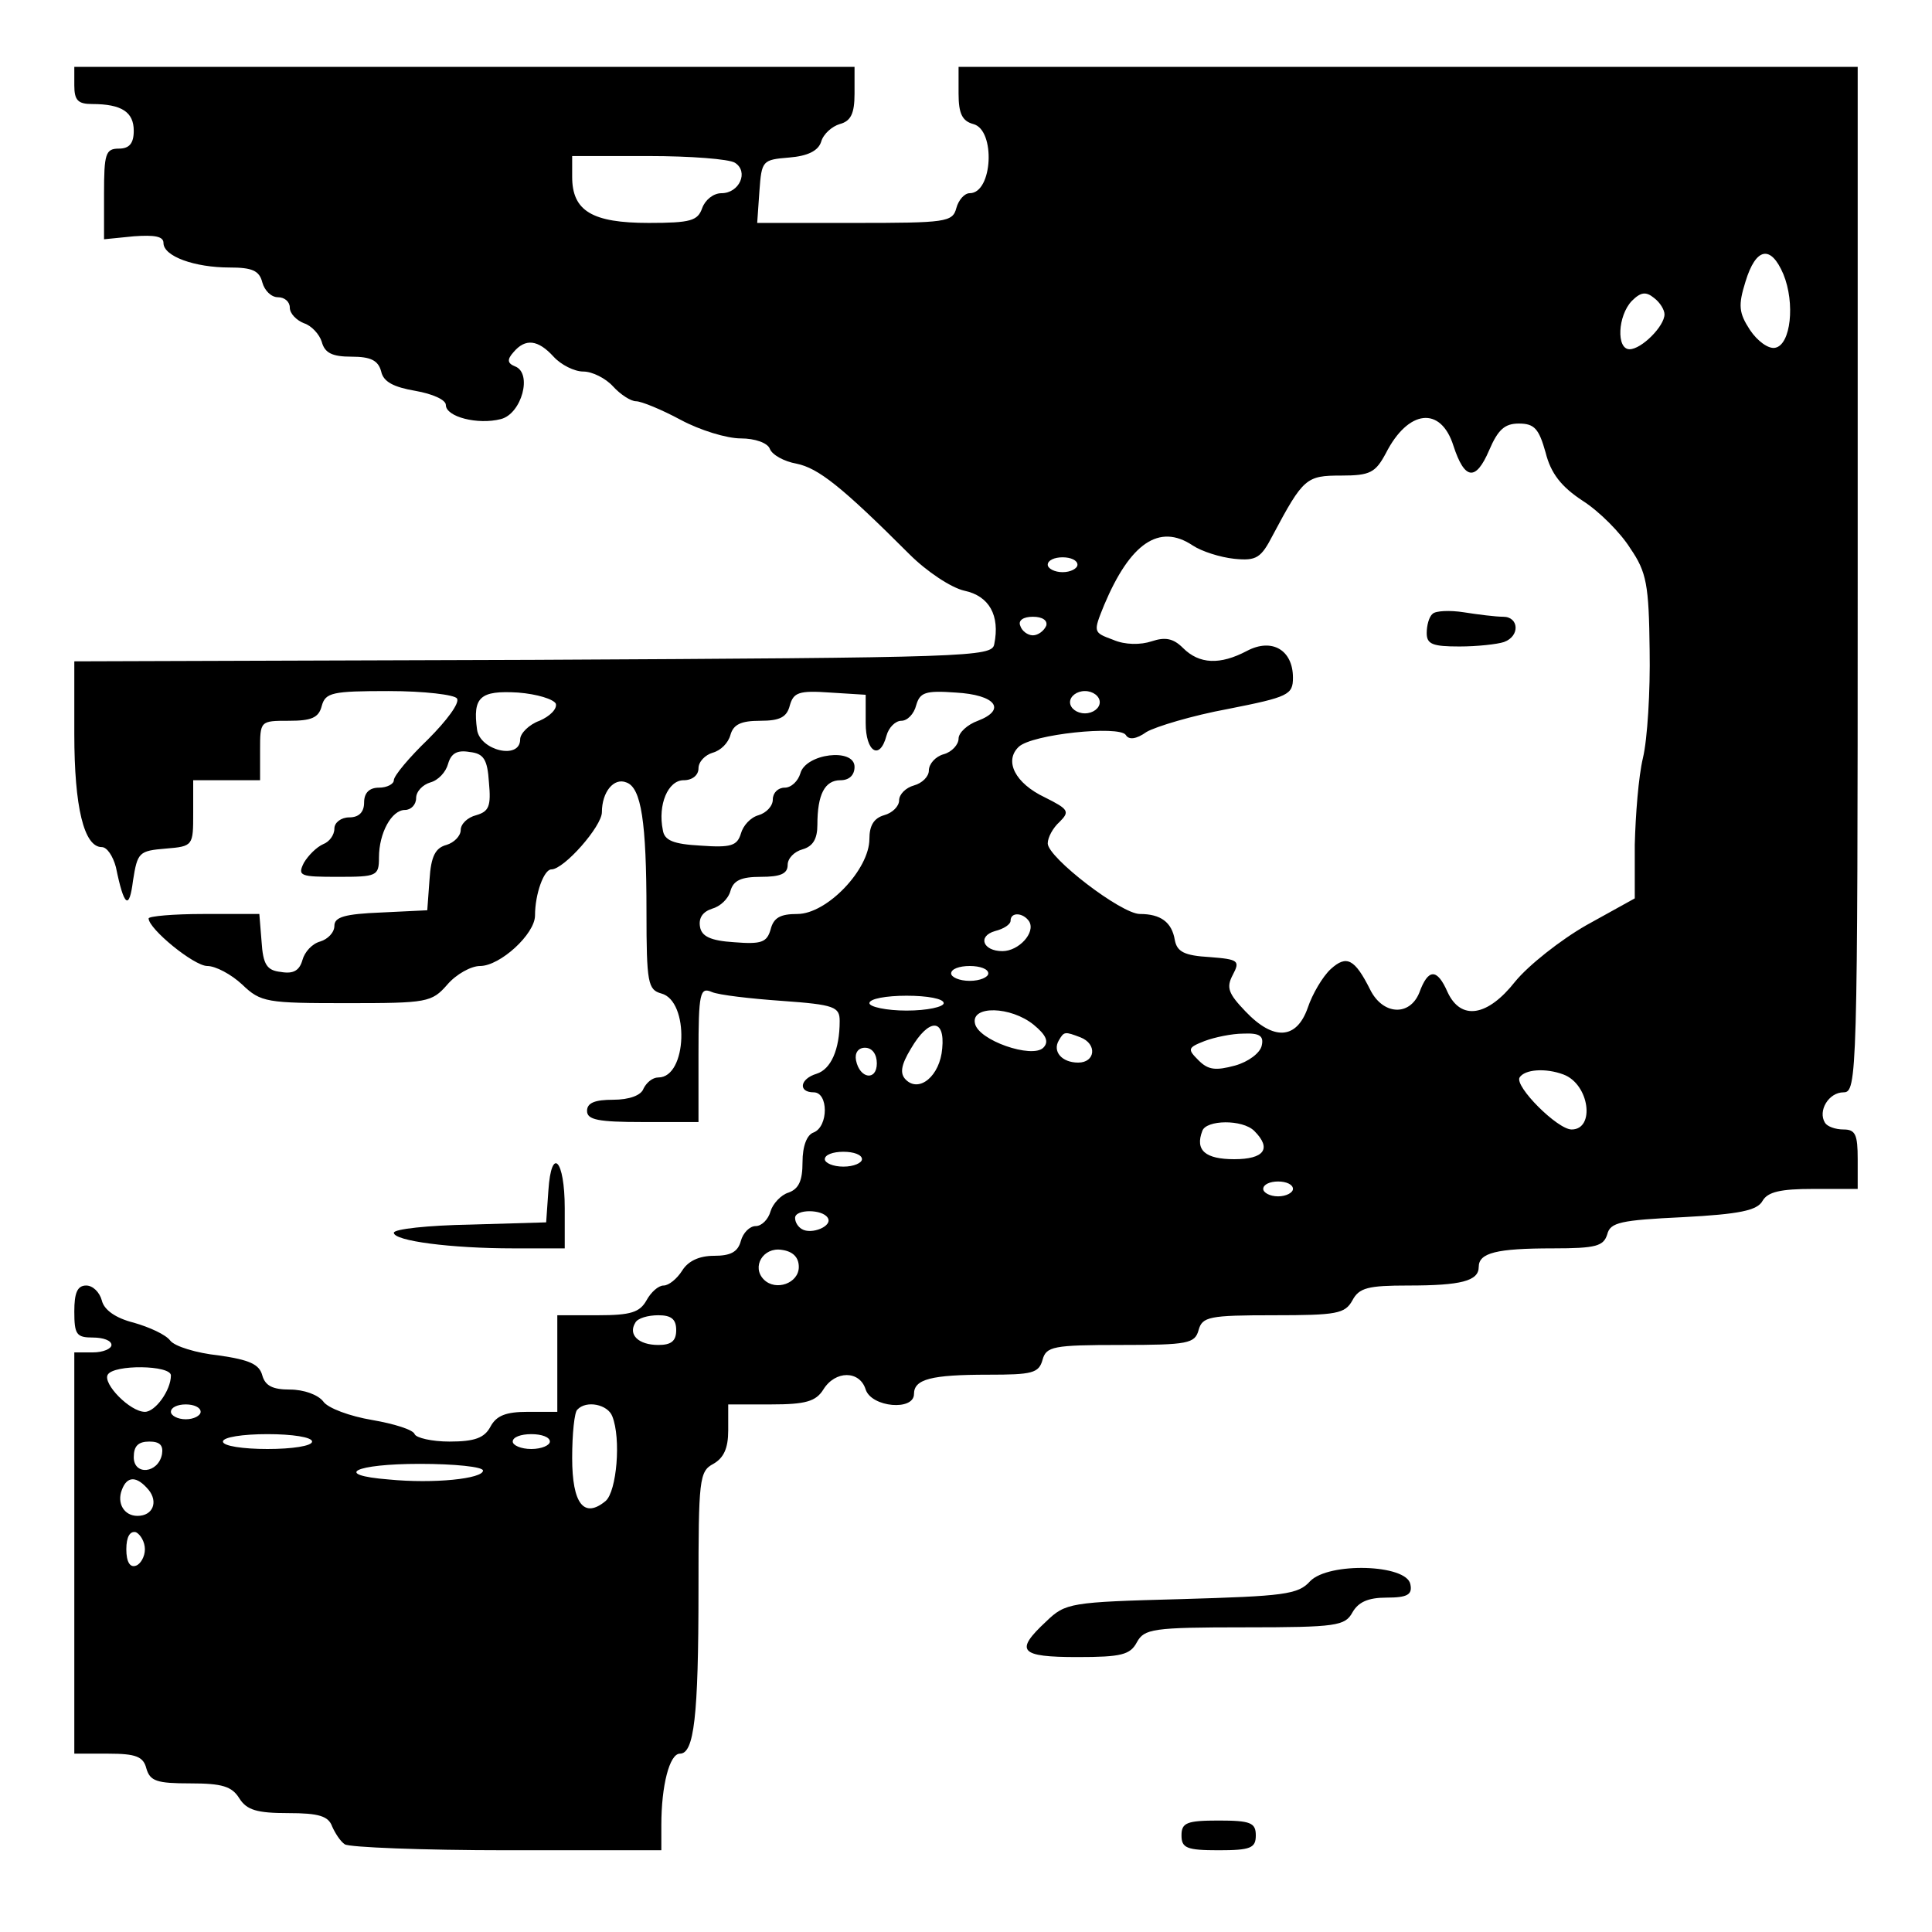
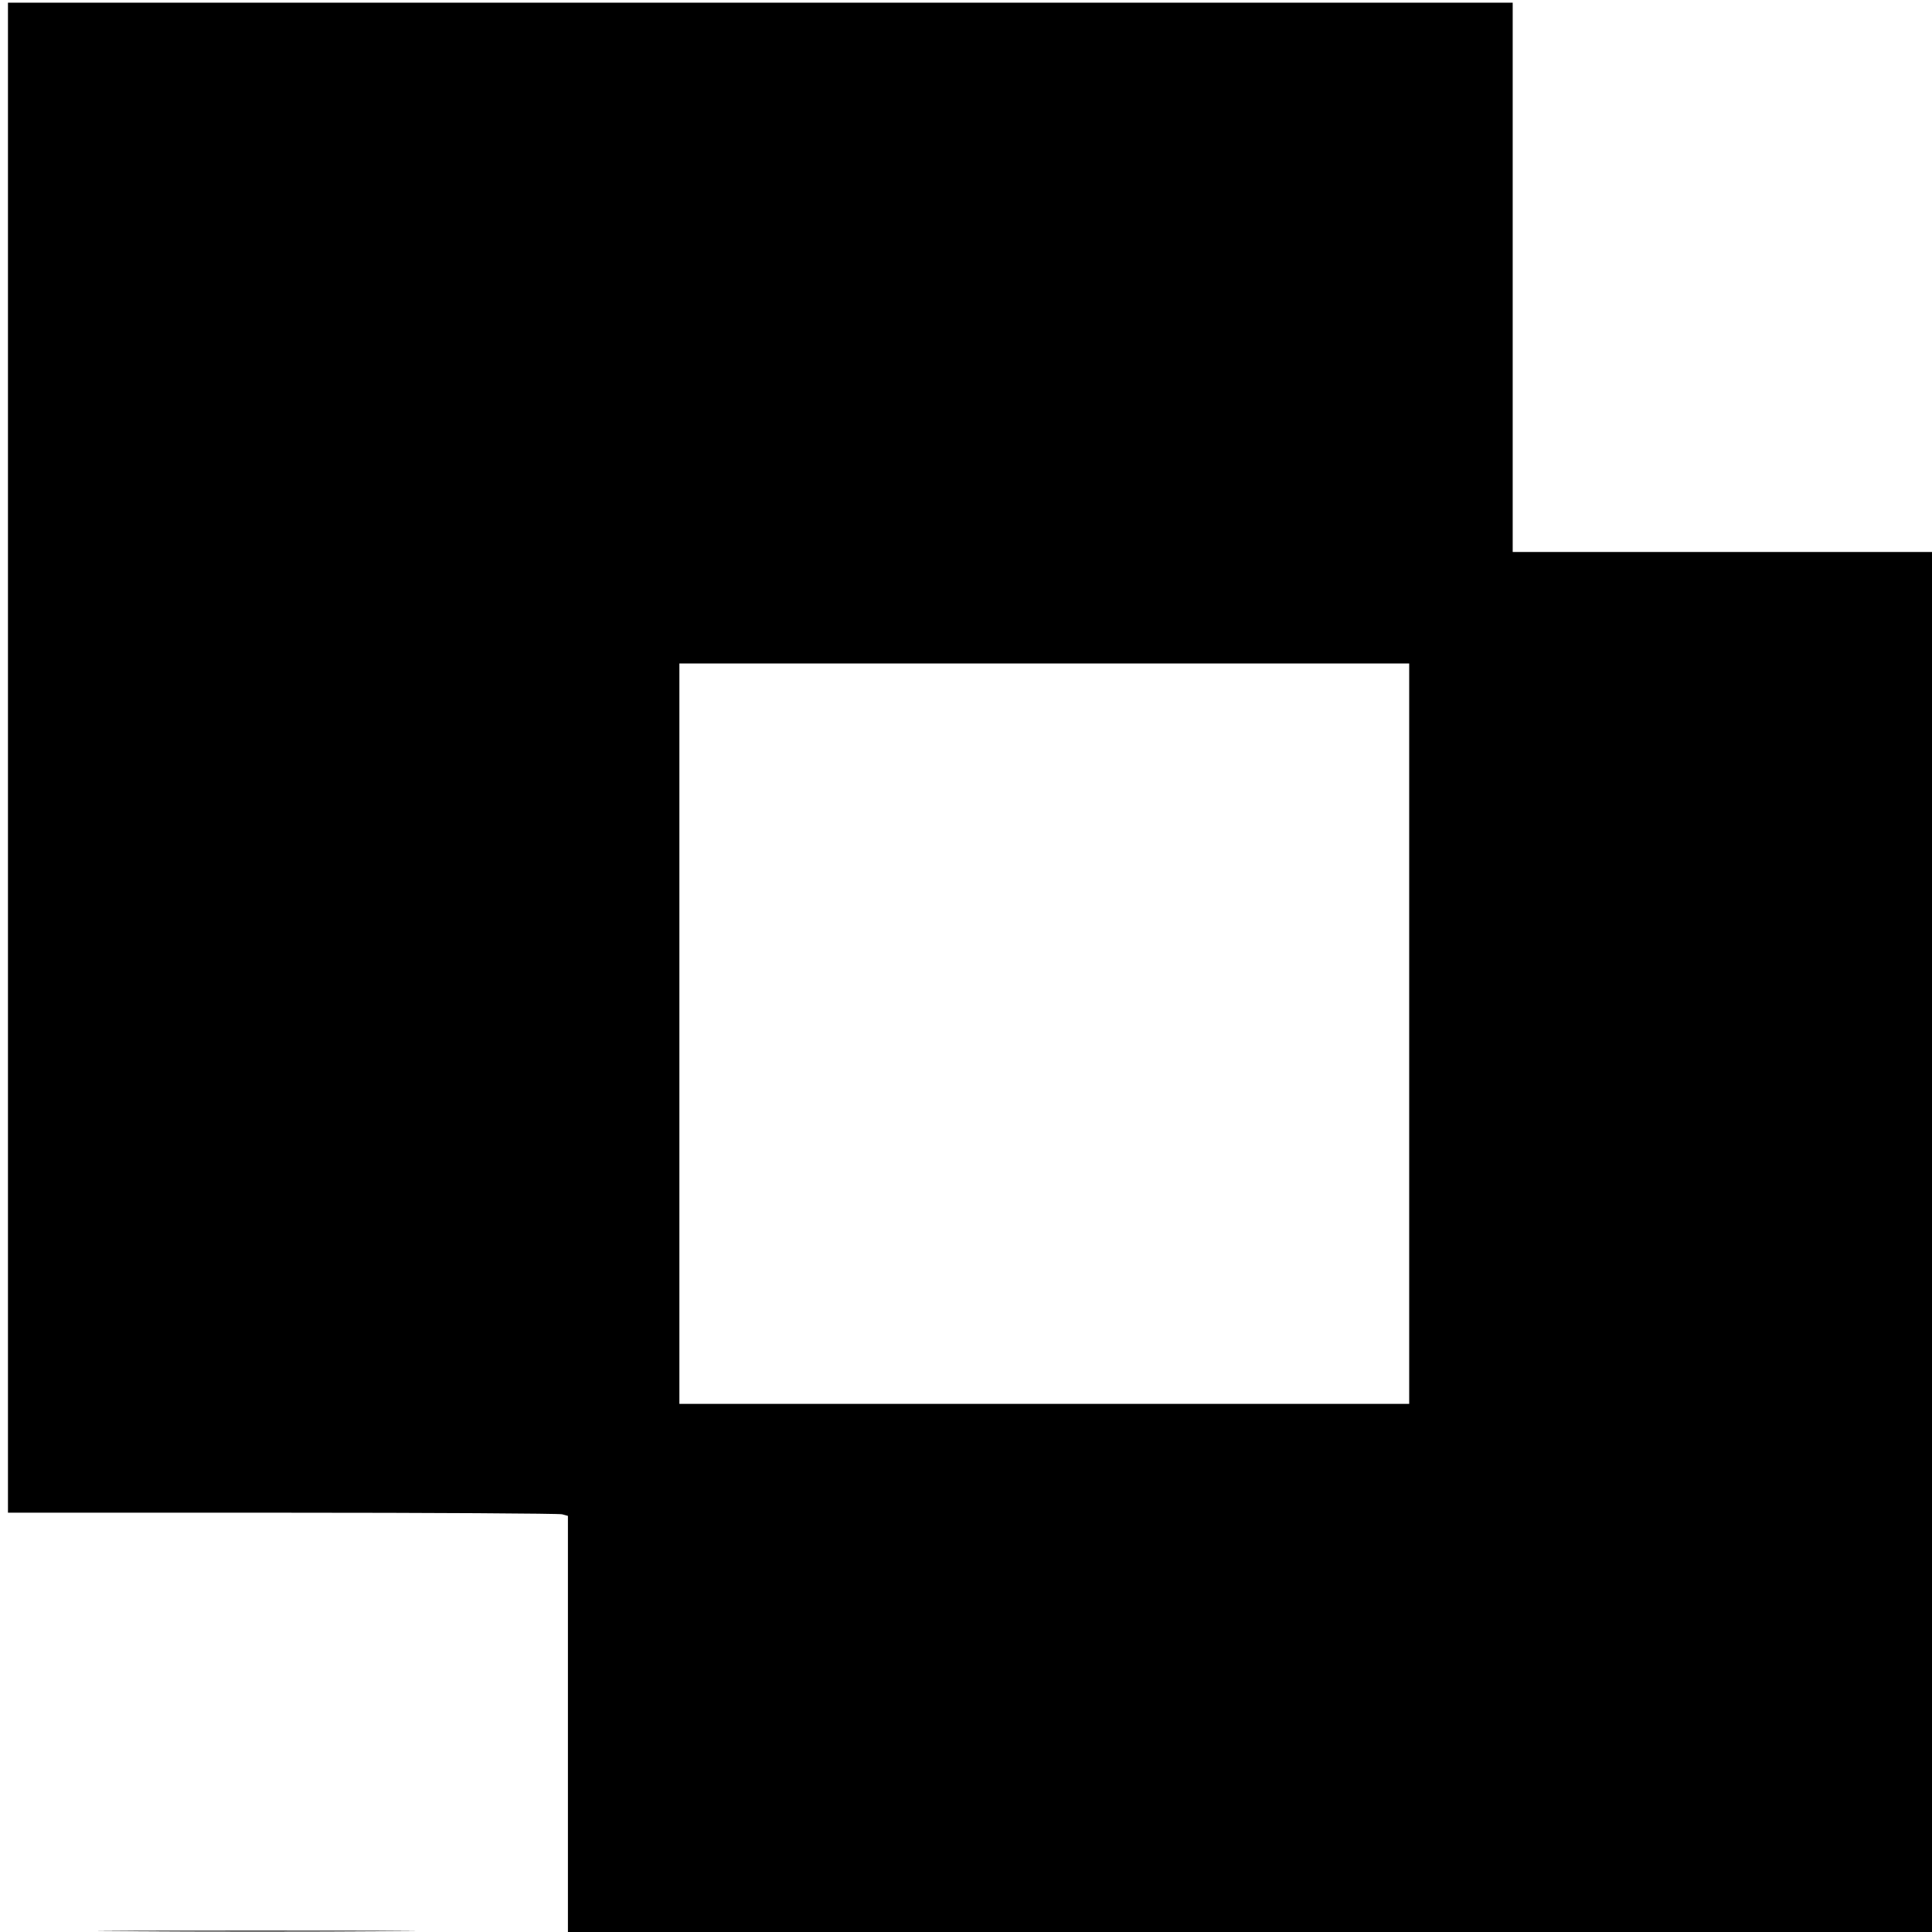
- <svg xmlns="http://www.w3.org/2000/svg" version="1.0" width="260pt" height="260pt" viewBox="0 0 260 260" preserveAspectRatio="xMidYMid meet">
-   <g transform="translate(0,260) scale(0.1,-0.1)" fill="#000000" stroke="none">
-     <path d="M100 2485 c0 -20 5 -25 24 -25 40 0 56 -11 56 -36 0 -17 -6 -24 -20 -24 -18 0 -20 -7 -20 -61 l0 -61 40 4 c28 2 40 0 40 -9 0 -18 42 -33 89 -33 30 0 40 -4 44 -20 3 -11 12 -20 21 -20 9 0 16 -6 16 -14 0 -8 9 -17 19 -21 10 -3 21 -15 24 -25 4 -15 14 -20 40 -20 26 0 36 -5 40 -20 3 -14 17 -21 46 -26 23 -4 41 -12 41 -19 0 -16 43 -27 74 -19 28 7 43 62 19 71 -10 4 -11 9 -2 19 16 19 33 17 54 -6 10 -11 28 -20 40 -20 12 0 30 -9 40 -20 10 -11 24 -20 31 -20 7 0 34 -11 60 -25 26 -14 62 -25 81 -25 19 0 36 -6 39 -14 3 -8 19 -17 36 -20 29 -6 60 -30 152 -122 23 -23 56 -45 74 -49 33 -7 48 -33 40 -72 -3 -17 -32 -18 -621 -21 l-617 -2 0 -98 c0 -98 13 -152 37 -152 7 0 15 -12 19 -27 11 -54 18 -58 23 -18 6 38 8 40 44 43 37 3 37 4 37 48 l0 44 45 0 45 0 0 40 c0 40 0 40 39 40 30 0 40 4 44 20 5 18 14 20 90 20 48 0 89 -5 92 -10 4 -6 -14 -30 -39 -55 -25 -24 -46 -49 -46 -55 0 -5 -9 -10 -20 -10 -13 0 -20 -7 -20 -20 0 -13 -7 -20 -20 -20 -11 0 -20 -7 -20 -15 0 -9 -7 -18 -15 -21 -9 -4 -20 -15 -26 -25 -9 -18 -5 -19 46 -19 52 0 55 1 55 26 0 33 17 64 35 64 8 0 15 7 15 16 0 9 9 18 19 21 11 3 21 14 24 25 4 14 12 19 29 16 19 -2 24 -10 26 -41 3 -32 0 -39 -17 -44 -12 -3 -21 -12 -21 -20 0 -8 -9 -17 -19 -20 -15 -4 -21 -15 -23 -47 l-3 -41 -62 -3 c-49 -2 -63 -6 -63 -18 0 -9 -9 -18 -19 -21 -11 -3 -21 -14 -24 -25 -4 -14 -12 -19 -29 -16 -19 2 -24 10 -26 41 l-3 37 -75 0 c-41 0 -74 -3 -74 -6 0 -14 61 -64 79 -64 11 0 32 -11 47 -25 25 -24 33 -25 141 -25 108 0 114 1 135 25 12 14 32 25 44 25 27 0 74 43 74 68 0 29 12 62 22 62 17 0 68 58 68 77 0 27 16 47 33 40 20 -7 27 -53 27 -174 0 -96 2 -105 20 -110 38 -10 35 -113 -4 -113 -8 0 -16 -7 -20 -15 -3 -9 -19 -15 -41 -15 -24 0 -35 -4 -35 -15 0 -12 15 -15 75 -15 l75 0 0 91 c0 83 2 91 18 84 9 -4 52 -9 95 -12 70 -5 77 -8 77 -27 0 -39 -12 -65 -31 -71 -23 -7 -25 -25 -4 -25 20 0 20 -46 0 -54 -9 -3 -15 -18 -15 -40 0 -25 -5 -36 -19 -41 -10 -3 -21 -15 -24 -25 -3 -11 -12 -20 -20 -20 -8 0 -17 -9 -20 -20 -4 -15 -14 -20 -36 -20 -20 0 -35 -7 -43 -20 -7 -11 -18 -20 -25 -20 -7 0 -17 -9 -23 -20 -9 -16 -21 -20 -65 -20 l-55 0 0 -65 0 -65 -40 0 c-29 0 -42 -5 -50 -20 -8 -15 -21 -20 -55 -20 -24 0 -45 5 -47 10 -2 6 -28 14 -57 19 -30 5 -60 16 -66 25 -7 9 -26 16 -45 16 -23 0 -33 5 -37 19 -4 15 -17 21 -59 27 -29 3 -59 12 -65 20 -6 8 -28 18 -49 24 -24 6 -40 17 -43 30 -3 11 -12 20 -21 20 -12 0 -16 -10 -16 -35 0 -31 3 -35 25 -35 14 0 25 -4 25 -10 0 -5 -11 -10 -25 -10 l-25 0 0 -270 0 -270 46 0 c37 0 47 -4 51 -20 5 -17 14 -20 59 -20 43 0 56 -4 66 -20 10 -16 24 -20 66 -20 41 0 54 -4 59 -18 4 -9 11 -20 17 -24 6 -4 104 -8 219 -8 l207 0 0 34 c0 53 11 96 25 96 19 0 25 49 25 221 0 148 1 159 20 169 14 8 20 21 20 45 l0 35 58 0 c46 0 60 4 70 20 16 26 49 26 57 0 8 -24 65 -29 65 -6 0 20 23 26 100 26 59 0 68 2 73 20 5 18 14 20 105 20 91 0 100 2 105 20 5 18 14 20 101 20 85 0 96 2 106 20 9 17 21 20 75 20 71 0 95 6 95 25 0 19 24 25 100 25 58 0 68 3 73 19 4 16 18 19 102 23 76 4 100 9 107 22 7 12 24 16 68 16 l60 0 0 40 c0 33 -3 40 -19 40 -11 0 -22 4 -25 9 -10 16 5 41 25 41 18 0 19 20 19 690 l0 690 -605 0 -605 0 0 -36 c0 -27 5 -37 20 -41 30 -8 26 -93 -5 -93 -7 0 -15 -9 -18 -20 -5 -19 -14 -20 -137 -20 l-131 0 3 43 c3 41 4 42 40 45 25 2 39 9 43 21 3 11 15 21 25 24 15 4 20 14 20 41 l0 36 -525 0 -525 0 0 -25z m889 -104 c19 -12 6 -41 -18 -41 -11 0 -22 -9 -26 -20 -6 -17 -15 -20 -72 -20 -76 0 -103 16 -103 62 l0 28 103 0 c56 0 108 -4 116 -9z m1411 -150 c16 -39 10 -95 -11 -99 -9 -2 -24 9 -34 24 -15 23 -16 33 -6 65 14 46 34 50 51 10z m-160 -54 c0 -16 -31 -47 -47 -47 -18 0 -16 45 3 65 12 12 19 13 30 4 8 -6 14 -16 14 -22z m-284 -177 c15 -46 30 -48 48 -6 12 28 21 36 40 36 21 0 27 -7 36 -39 7 -28 21 -46 50 -65 22 -14 51 -43 64 -64 22 -32 25 -49 26 -137 1 -55 -3 -120 -9 -145 -6 -25 -10 -77 -11 -117 l0 -72 -65 -36 c-35 -20 -78 -54 -96 -76 -37 -47 -73 -53 -91 -14 -14 32 -26 32 -38 -1 -13 -32 -49 -30 -66 4 -21 42 -32 47 -53 28 -11 -10 -25 -34 -31 -52 -15 -43 -46 -45 -84 -5 -23 24 -26 32 -17 49 10 19 8 21 -31 24 -34 2 -44 7 -47 23 -4 24 -19 35 -47 35 -25 0 -124 76 -124 95 0 8 7 21 16 29 14 14 12 17 -20 33 -40 19 -55 49 -35 68 18 17 135 29 144 16 4 -7 14 -6 28 4 12 7 61 22 110 31 81 16 87 19 87 42 0 37 -28 54 -62 36 -36 -19 -64 -18 -86 4 -13 13 -24 15 -42 9 -15 -5 -36 -5 -52 2 -27 10 -27 10 -12 47 35 83 74 110 119 80 12 -8 37 -16 56 -18 30 -3 36 1 52 32 41 77 45 80 92 80 39 0 46 4 60 30 30 59 74 64 91 10z m-506 -160 c0 -5 -9 -10 -20 -10 -11 0 -20 5 -20 10 0 6 9 10 20 10 11 0 20 -4 20 -10z m-42 -82 c-3 -7 -11 -13 -18 -13 -7 0 -15 6 -17 13 -3 7 4 12 17 12 13 0 20 -5 18 -12z m-660 -105 c2 -7 -8 -17 -22 -23 -14 -5 -26 -17 -26 -25 0 -28 -54 -15 -58 13 -6 44 4 53 55 50 26 -2 48 -9 51 -15z m417 -26 c0 -39 19 -51 28 -17 3 11 12 20 20 20 8 0 17 9 20 21 5 17 12 20 53 17 54 -3 69 -23 30 -38 -14 -5 -26 -16 -26 -24 0 -8 -9 -18 -20 -21 -11 -3 -20 -13 -20 -22 0 -8 -9 -17 -20 -20 -11 -3 -20 -12 -20 -20 0 -8 -9 -17 -20 -20 -14 -4 -20 -14 -20 -32 0 -41 -57 -101 -97 -101 -23 0 -32 -5 -36 -21 -5 -17 -12 -20 -49 -17 -32 2 -44 8 -46 21 -2 12 4 20 16 24 11 3 22 13 25 24 4 14 14 19 41 19 26 0 36 4 36 16 0 9 9 18 20 21 14 4 20 14 20 33 0 41 10 60 31 60 12 0 19 7 19 18 0 26 -66 18 -73 -9 -3 -10 -12 -19 -21 -19 -9 0 -16 -7 -16 -16 0 -9 -9 -18 -19 -21 -11 -3 -21 -14 -24 -25 -5 -16 -13 -19 -54 -16 -37 2 -49 7 -51 21 -7 34 7 67 28 67 12 0 20 7 20 16 0 9 9 18 19 21 11 3 21 13 24 24 4 14 14 19 40 19 27 0 36 5 40 21 5 17 12 20 54 17 l48 -3 0 -38z m315 28 c0 -8 -9 -15 -20 -15 -11 0 -20 7 -20 15 0 8 9 15 20 15 11 0 20 -7 20 -15z m-95 -295 c9 -15 -14 -40 -36 -40 -26 0 -34 20 -10 27 12 3 21 9 21 14 0 12 17 11 25 -1z m-55 -70 c0 -5 -11 -10 -25 -10 -14 0 -25 5 -25 10 0 6 11 10 25 10 14 0 25 -4 25 -10z m-60 -40 c0 -5 -22 -10 -50 -10 -27 0 -50 5 -50 10 0 6 23 10 50 10 28 0 50 -4 50 -10z m121 -29 c17 -14 21 -23 13 -31 -15 -15 -88 10 -92 33 -5 24 48 23 79 -2z m-123 -32 c-3 -37 -31 -60 -49 -42 -8 8 -7 19 7 42 24 41 46 41 42 0z m186 15 c23 -9 20 -34 -3 -34 -22 0 -35 15 -26 30 7 12 8 12 29 4z m244 -11 c-2 -10 -18 -22 -36 -27 -26 -7 -36 -6 -49 7 -15 15 -15 17 8 26 13 5 37 10 52 10 22 1 28 -3 25 -16z m-518 -24 c0 -24 -23 -21 -28 4 -2 10 3 17 12 17 10 0 16 -9 16 -21z m924 -15 c35 -13 43 -74 11 -74 -19 0 -77 58 -70 70 7 11 35 13 59 4z m-416 -76 c24 -24 13 -38 -27 -38 -39 0 -53 12 -43 38 5 15 54 16 70 0z m-528 -38 c0 -5 -11 -10 -25 -10 -14 0 -25 5 -25 10 0 6 11 10 25 10 14 0 25 -4 25 -10z m580 -40 c0 -5 -9 -10 -20 -10 -11 0 -20 5 -20 10 0 6 9 10 20 10 11 0 20 -4 20 -10z m-626 -39 c7 -11 -22 -23 -35 -15 -5 3 -9 9 -9 15 0 12 37 12 44 0z m-39 -66 c0 -22 -31 -33 -47 -17 -17 17 -1 44 24 40 15 -2 23 -10 23 -23z m-165 -85 c0 -15 -7 -20 -24 -20 -27 0 -41 14 -31 30 3 6 17 10 31 10 17 0 24 -5 24 -20z m-680 -61 c0 -20 -21 -49 -35 -49 -20 0 -57 38 -50 50 8 14 85 13 85 -1z m40 -49 c0 -5 -9 -10 -20 -10 -11 0 -20 5 -20 10 0 6 9 10 20 10 11 0 20 -4 20 -10z m554 -6 c12 -30 6 -101 -9 -114 -29 -24 -45 -4 -45 58 0 32 3 62 7 65 12 13 41 7 47 -9z m-404 -34 c0 -6 -27 -10 -60 -10 -33 0 -60 4 -60 10 0 6 27 10 60 10 33 0 60 -4 60 -10z m320 0 c0 -5 -11 -10 -25 -10 -14 0 -25 5 -25 10 0 6 11 10 25 10 14 0 25 -4 25 -10z m-522 -17 c-5 -26 -38 -29 -38 -4 0 15 6 21 21 21 14 0 19 -5 17 -17z m432 -22 c0 -11 -66 -18 -127 -12 -76 6 -46 21 42 21 47 0 85 -4 85 -9z m-450 -26 c13 -16 6 -35 -15 -35 -18 0 -28 17 -21 35 7 19 20 19 36 0z m-5 -80 c0 -10 -6 -20 -12 -22 -8 -3 -13 5 -13 22 0 17 5 25 13 23 6 -3 12 -13 12 -23z" />
-     <path d="M1928 1774 c-5 -4 -8 -16 -8 -26 0 -15 8 -18 44 -18 24 0 51 3 60 6 22 8 20 34 -1 34 -10 0 -34 3 -53 6 -19 3 -38 2 -42 -2z" />
-     <path d="M738 998 l-3 -43 -102 -3 c-57 -1 -103 -6 -103 -11 0 -11 77 -21 161 -21 l69 0 0 54 c0 66 -18 84 -22 24z" />
-     <path d="M1763 472 c-16 -18 -36 -20 -173 -24 -150 -4 -156 -5 -182 -30 -43 -40 -36 -48 42 -48 59 0 71 3 80 20 10 18 21 20 145 20 124 0 135 2 145 20 8 14 21 20 46 20 28 0 35 4 32 18 -5 27 -110 30 -135 4z" />
-     <path d="M1590 130 c0 -17 7 -20 50 -20 43 0 50 3 50 20 0 17 -7 20 -50 20 -43 0 -50 -3 -50 -20z" />
+ <svg xmlns="http://www.w3.org/2000/svg" version="1.0" width="728pt" height="728pt" viewBox="0 0 728 728" preserveAspectRatio="xMidYMid meet">
+   <g transform="translate(0,728) scale(0.1,-0.1)" fill="#000000" stroke="none">
+     <path d="M30 4425 l0 -2845 1033 0 c567 0 1042 -3 1055 -6 l22 -6 0 -784 0 -784 2570 0 2570 0 0 2600 0 2600 -790 0 -790 0 0 1035 0 1035 -2835 0 -2835 0 0 -2845z m5280 -1040 l0 -1395 -1375 0 -1375 0 0 1395 0 1395 1375 0 1375 0 0 -1395z" />
+     <path d="M483 3 c269 -2 705 -2 970 0 265 1 46 2 -488 2 -533 0 -750 -1 -482 -2z" />
  </g>
</svg>
